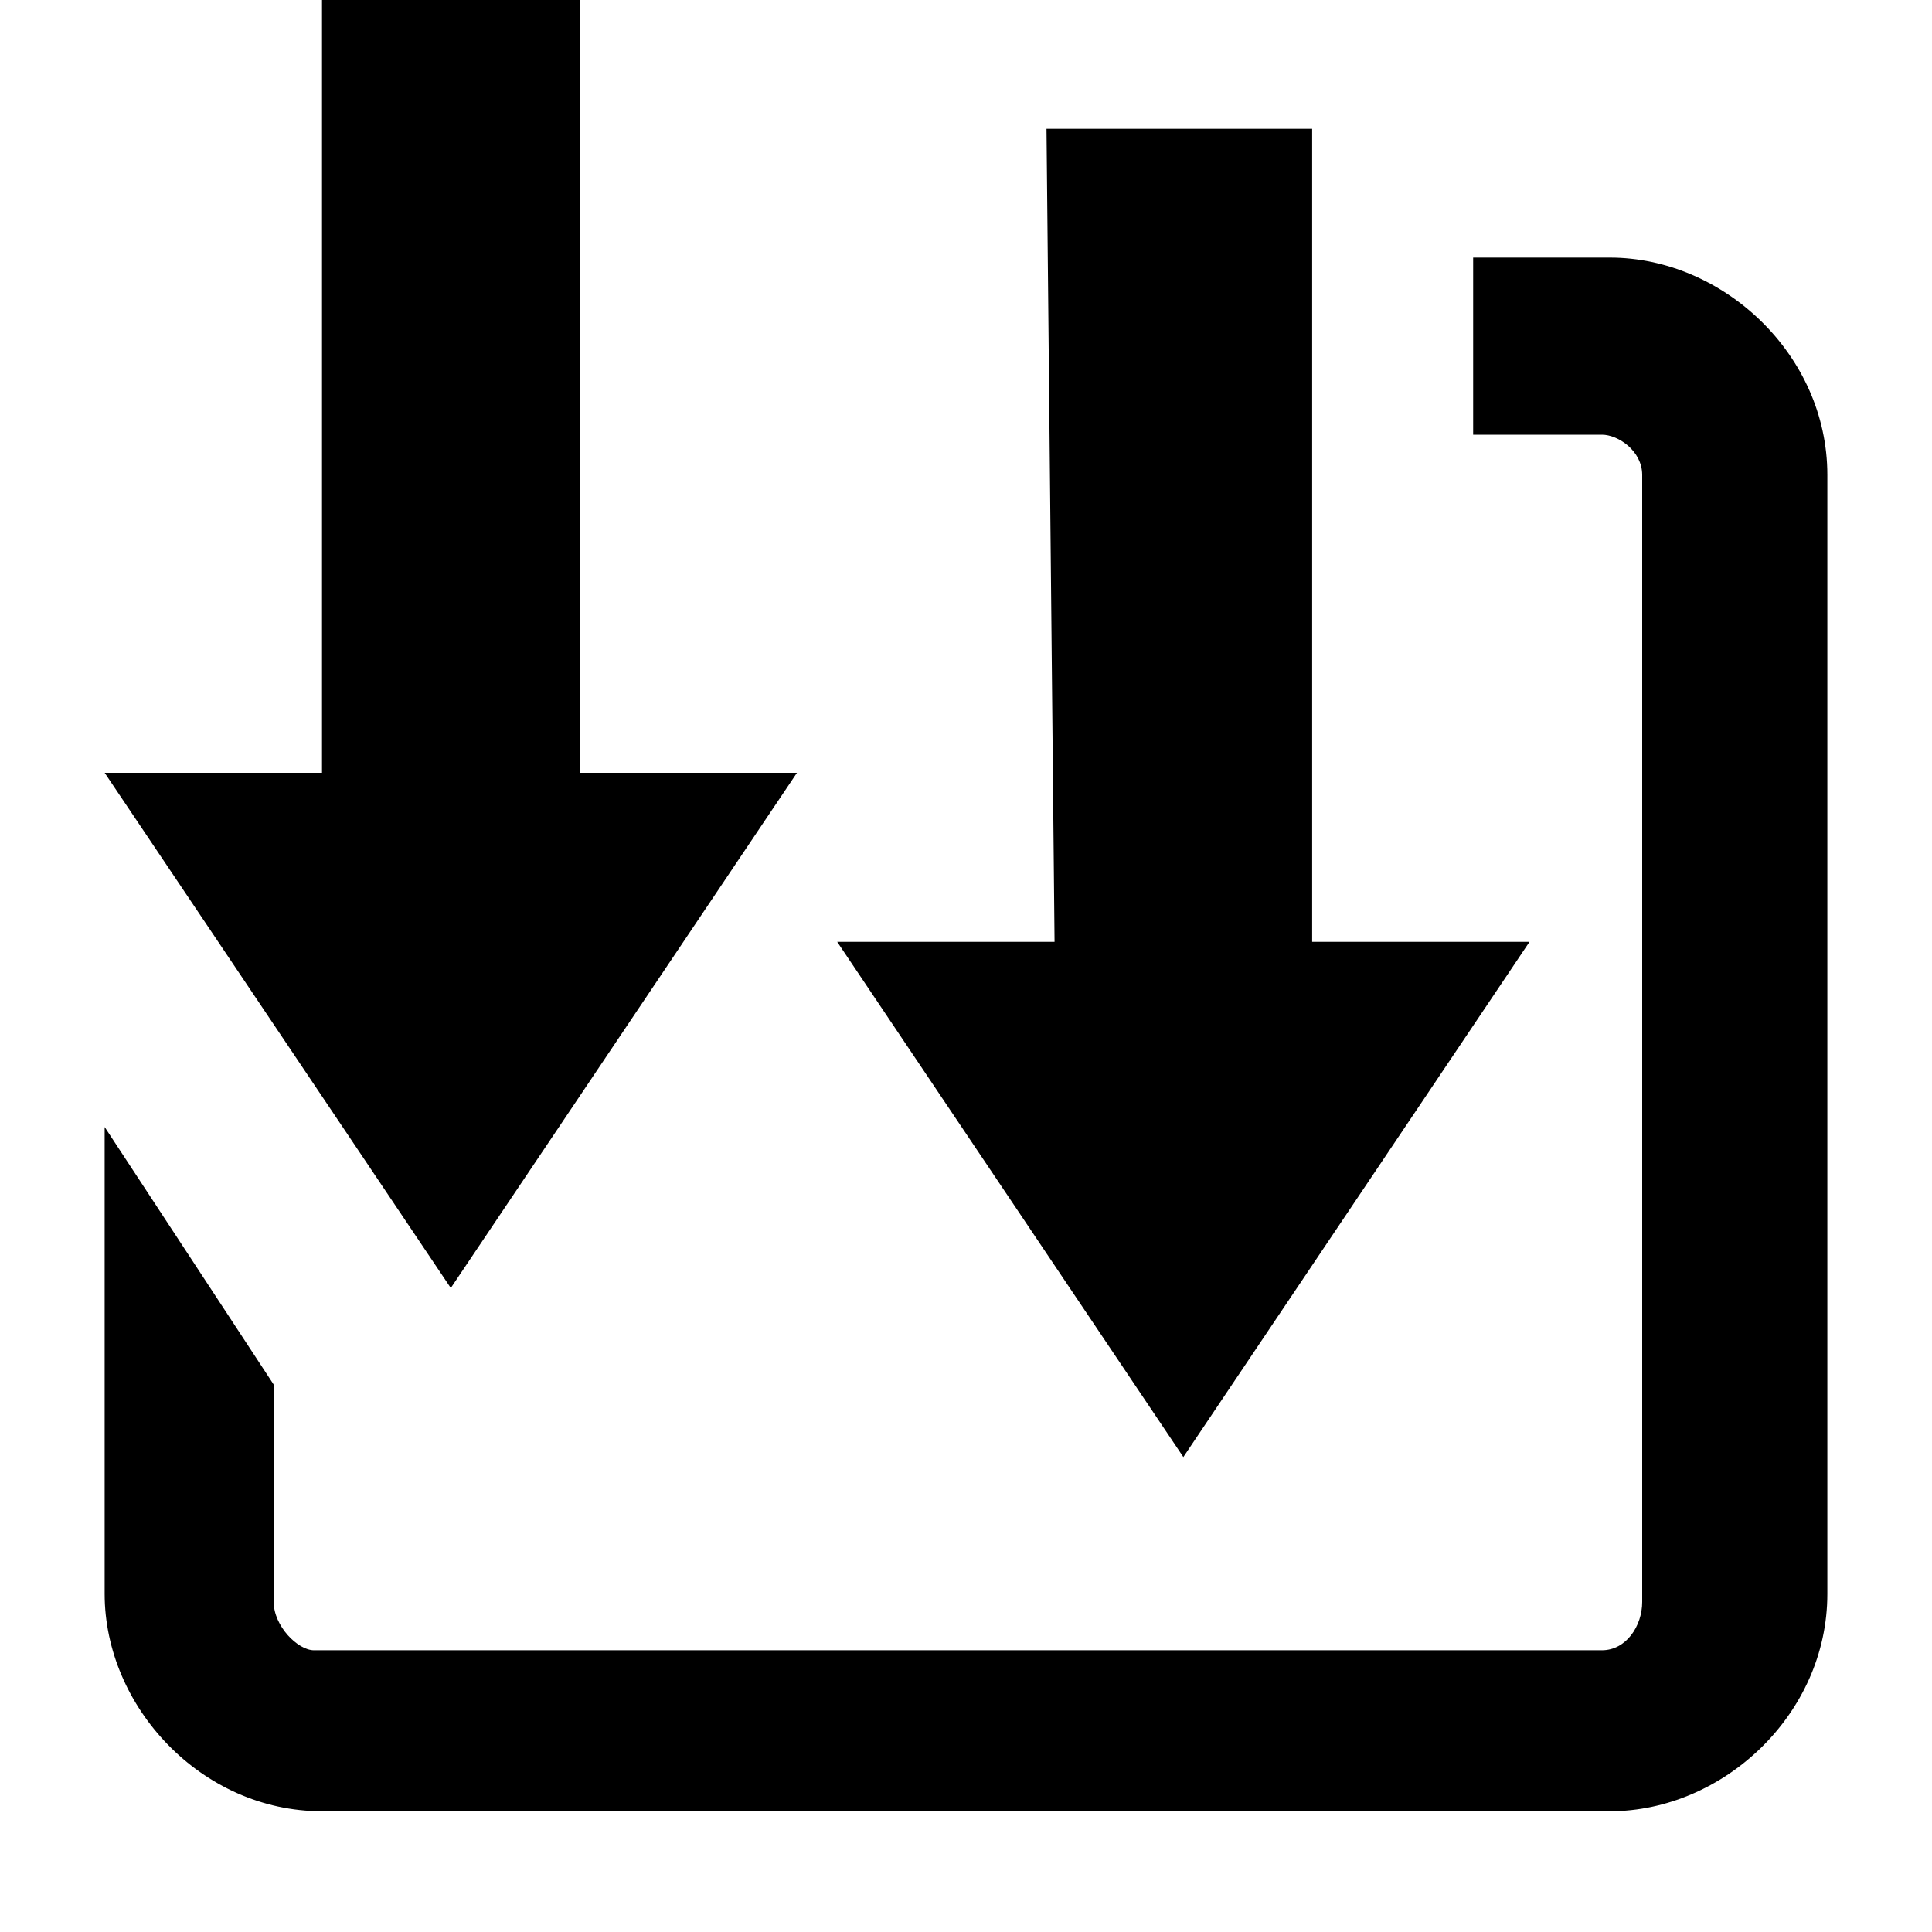
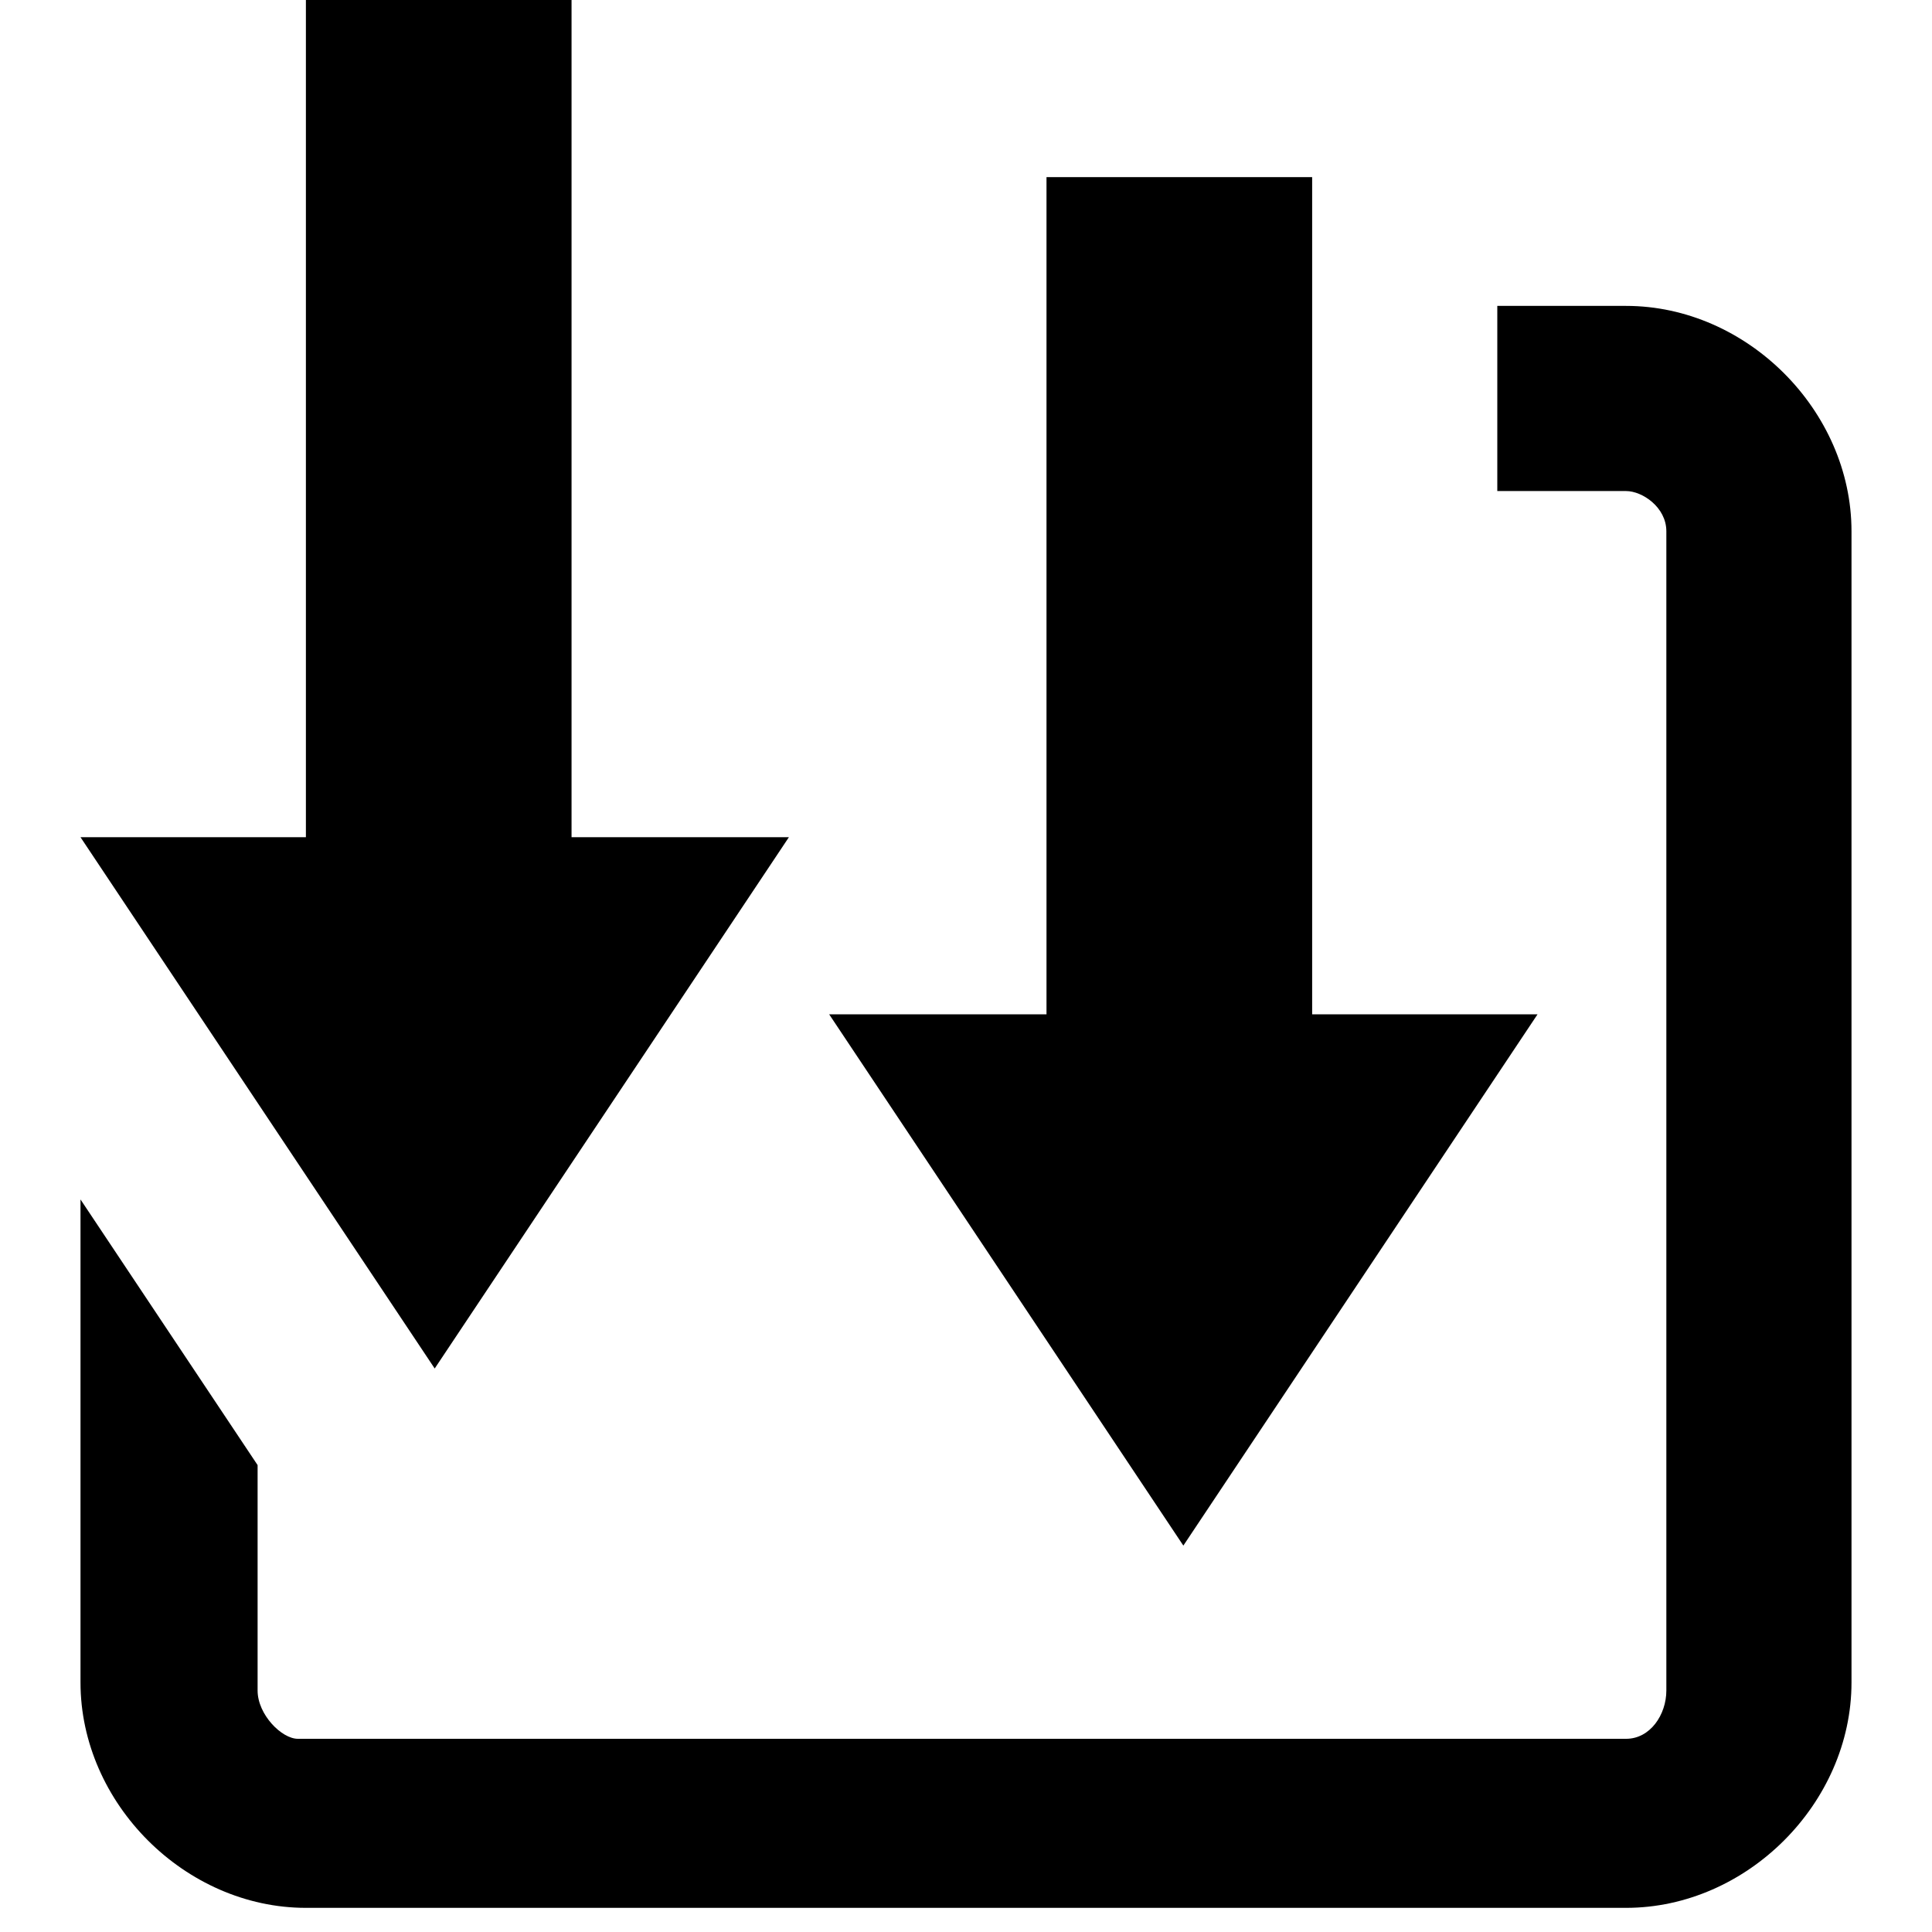
- <svg xmlns="http://www.w3.org/2000/svg" version="1.1" id="Layer_1" x="0px" y="0px" width="24px" height="24px" viewBox="0 0 24 24" style="enable-background:new 0 0 24 24;" xml:space="preserve">
-   <path d="M13.1,11.7h-2.7l4.3,6.4l4.3-6.4h-2.7V1.6H13L13.1,11.7L13.1,11.7z M4,9.6H1.3L5.6,16l4.3-6.4H7.2V0H4V9.6z M22.7,5.9v13.9  c0,1.5-1.3,2.7-2.7,2.7H4c-1.5,0-2.7-1.3-2.7-2.7V14l2.1,3.2v2.7c0,0.3,0.3,0.6,0.5,0.6h16c0.3,0,0.5-0.3,0.5-0.6v-14  c0-0.3-0.3-0.5-0.5-0.5h-1.6V3.2H20C21.4,3.2,22.7,4.4,22.7,5.9z" />
+ <svg xmlns="http://www.w3.org/2000/svg" version="1.1" baseProfile="tiny" id="Layer_1" x="0px" y="0px" width="24px" height="24px" viewBox="0 0 24 24" xml:space="preserve">
+   <path d="M13.1,12.6h-2.8l4.4,6.6l4.4-6.6h-2.8V2.2h-3.3V12.6z M3.8,10.4H1L5.4,17l4.4-6.6H7.1V0H3.8V10.4z M23,6.6v14.3  c0,1.5-1.3,2.8-2.8,2.8H3.8c-1.5,0-2.8-1.3-2.8-2.8v-6l2.2,3.3v2.8c0,0.3,0.3,0.6,0.5,0.6h16.5c0.3,0,0.5-0.3,0.5-0.6V6.6  c0-0.3-0.3-0.5-0.5-0.5h-1.6V3.8h1.6C21.7,3.8,23,5.1,23,6.6z" />
</svg>
